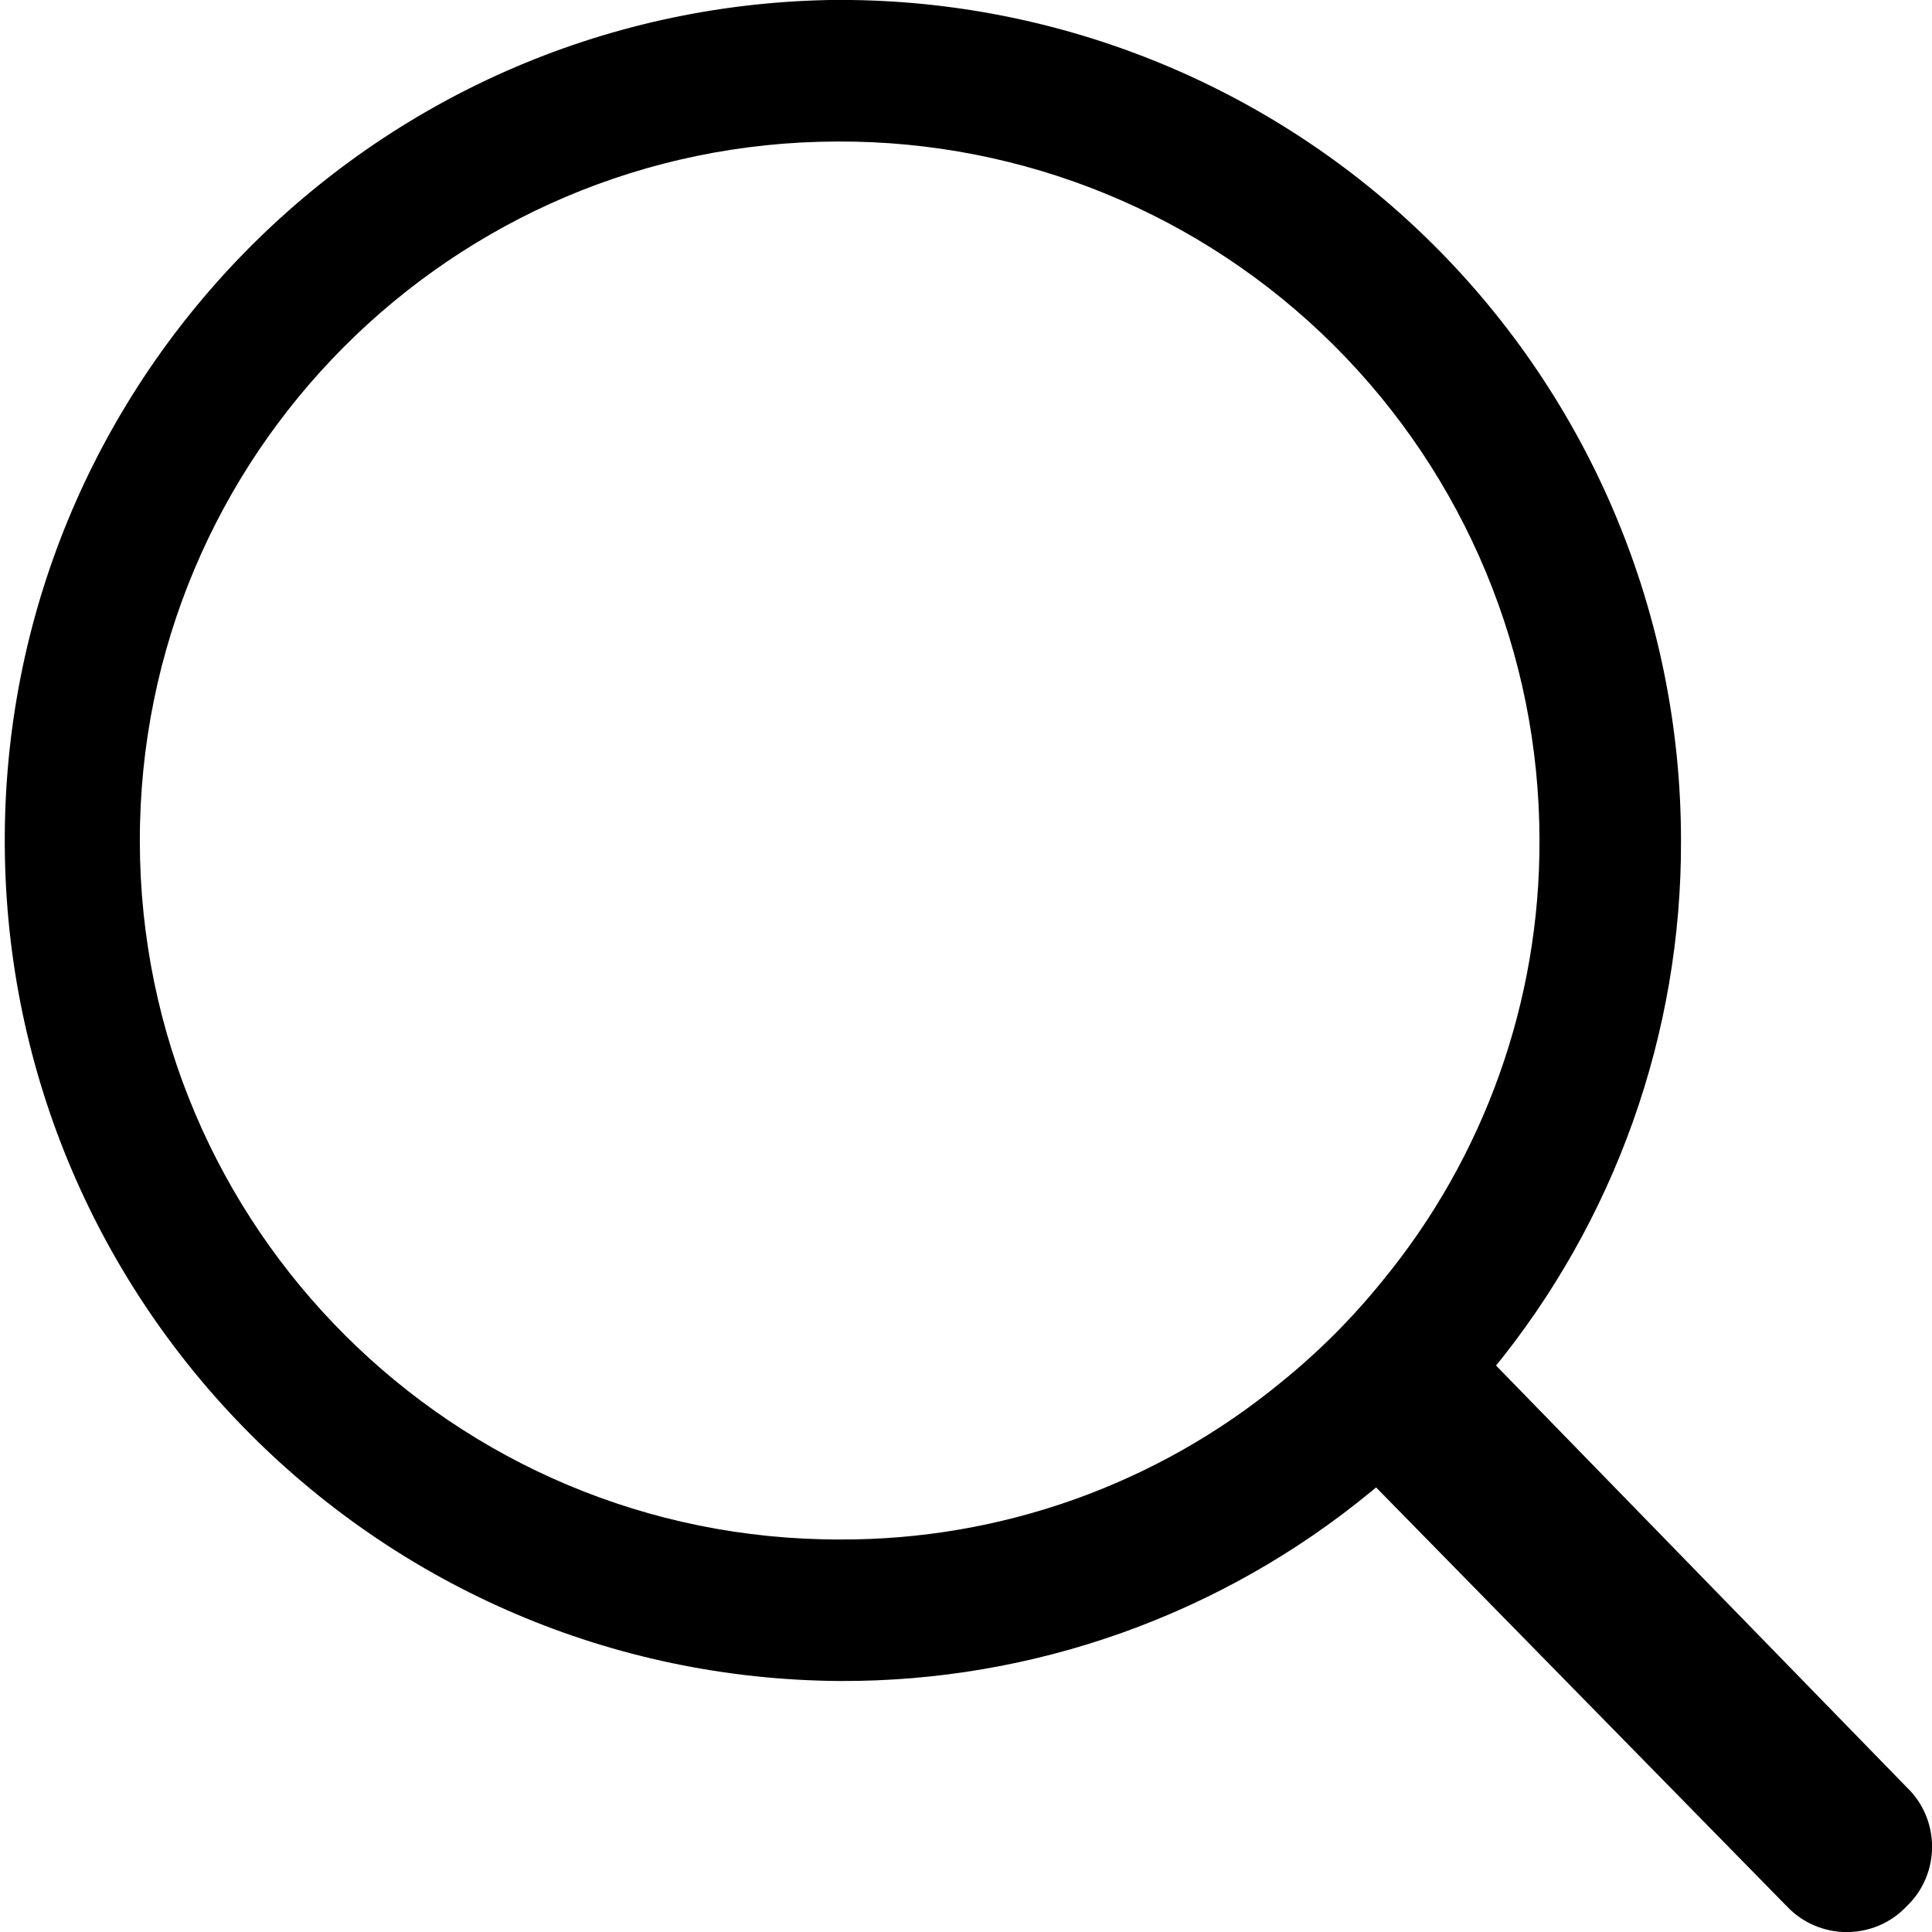
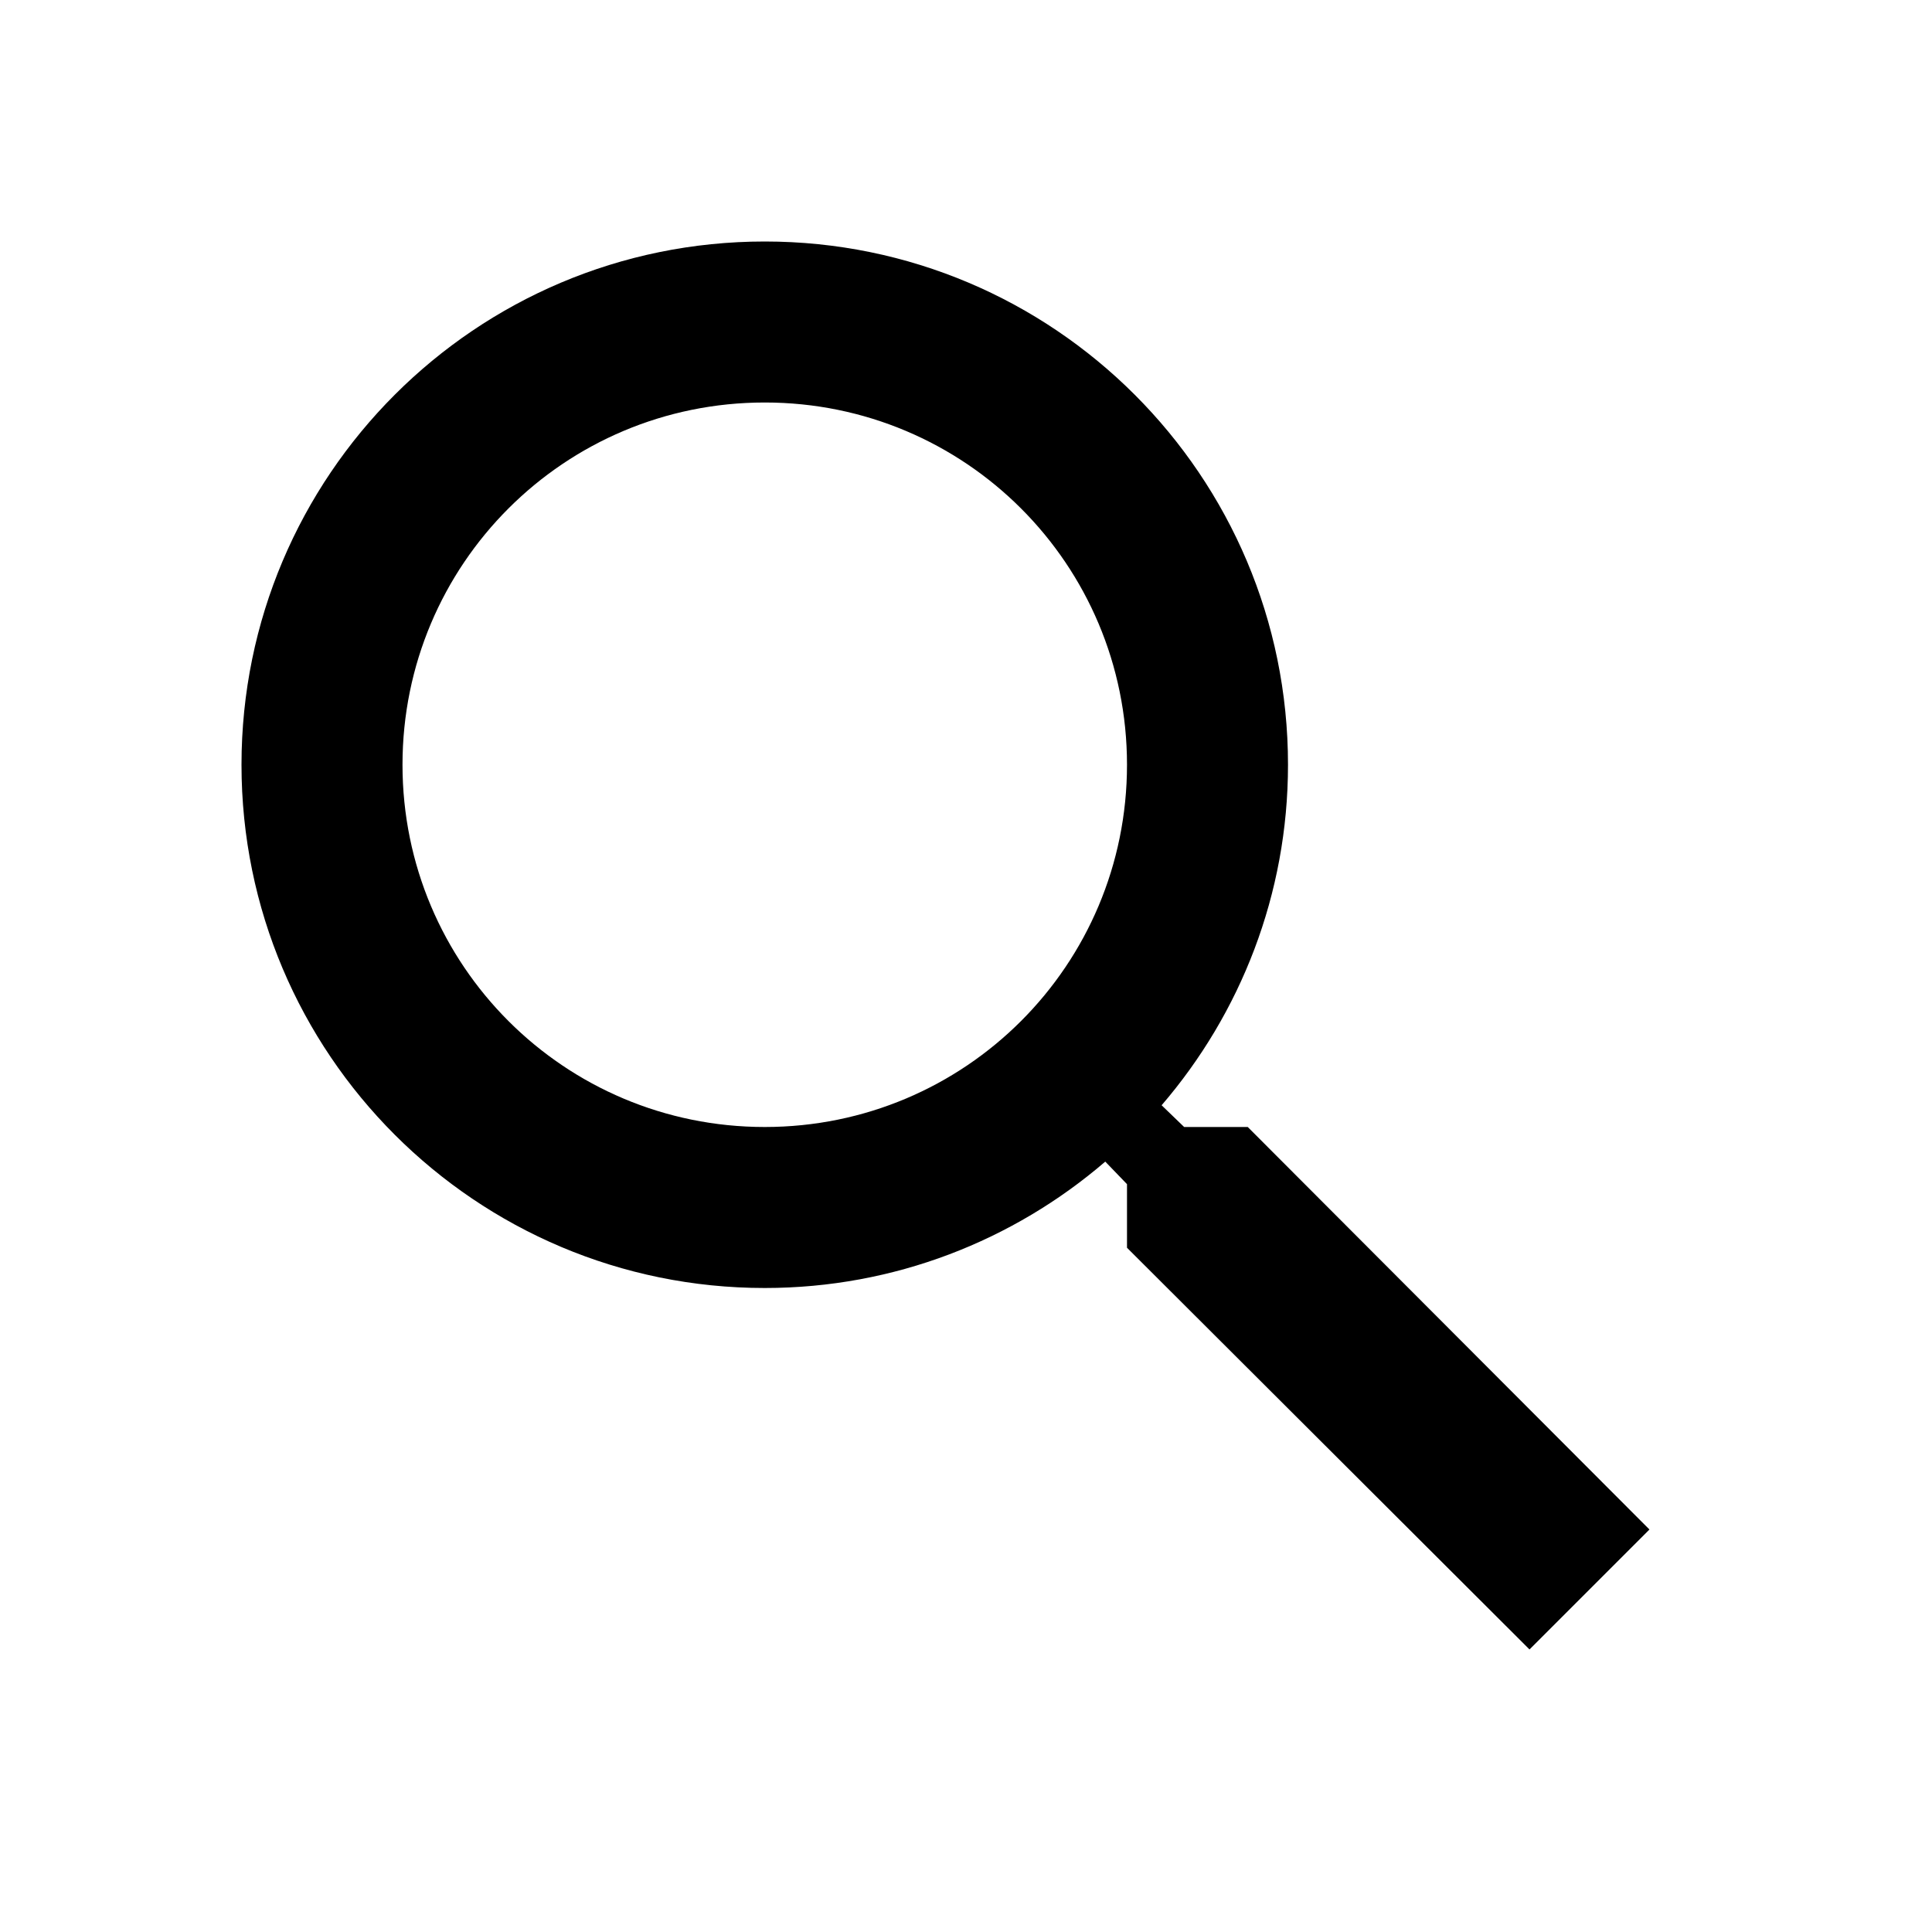
- <svg xmlns="http://www.w3.org/2000/svg" viewBox="0 0 12 12" version="1.1" id="svg6">
-   <defs id="defs10" />
-   <g transform="matrix(1.0601 0 0 1.0601 -4.6007 -4.6007)" id="g4">
-     <path d="m 15.51,15.51 c -0.19,0.2 -0.51,0.2 -0.7,0 l -2.874,-2.931 c 0.256,-0.216 0.494,-0.454 0.71,-0.71 L 15.51,14.81 c 0.2,0.19 0.2,0.51 0,0.7 z" id="path18" />
-     <path id="path2" style="stroke-width:1.06" d="M 5.154 0 A 5.221 5.221 0 0 0 5.217 10.441 A 5.155 5.155 0 0 0 8.514 9.266 A 5.052 5.052 0 0 0 9.266 8.514 A 5.155 5.155 0 0 0 10.441 5.217 A 5.221 5.221 0 0 0 5.154 0 z M 5.203 0.879 A 4.341 4.341 0 0 1 9.562 5.217 A 4.286 4.286 0 0 1 8.584 7.959 A 4.201 4.201 0 0 1 7.959 8.584 A 4.286 4.286 0 0 1 5.217 9.562 A 4.341 4.341 0 0 1 5.203 0.879 z " transform="matrix(0.9433072,0,0,0.9433072,4.339874,4.339874)" />
-   </g>
+ <svg xmlns="http://www.w3.org/2000/svg" height="24px" viewBox="0 0 24 24" width="24px" fill="#000000">
+   <path d="M0 0h24v24H0z" fill="none" />
+   <path d="M15.5 14h-.79l-.28-.27C15.41 12.59 16 11.11 16 9.5 16 5.91 13.09 3 9.5 3S3 5.91 3 9.5 5.91 16 9.5 16c1.61 0 3.09-.59 4.23-1.57l.27.28v.79l5 4.99L20.49 19l-4.99-5zm-6 0C7.01 14 5 11.99 5 9.5S7.01 5 9.5 5 14 7.01 14 9.5 11.99 14 9.5 14z" />
</svg>
